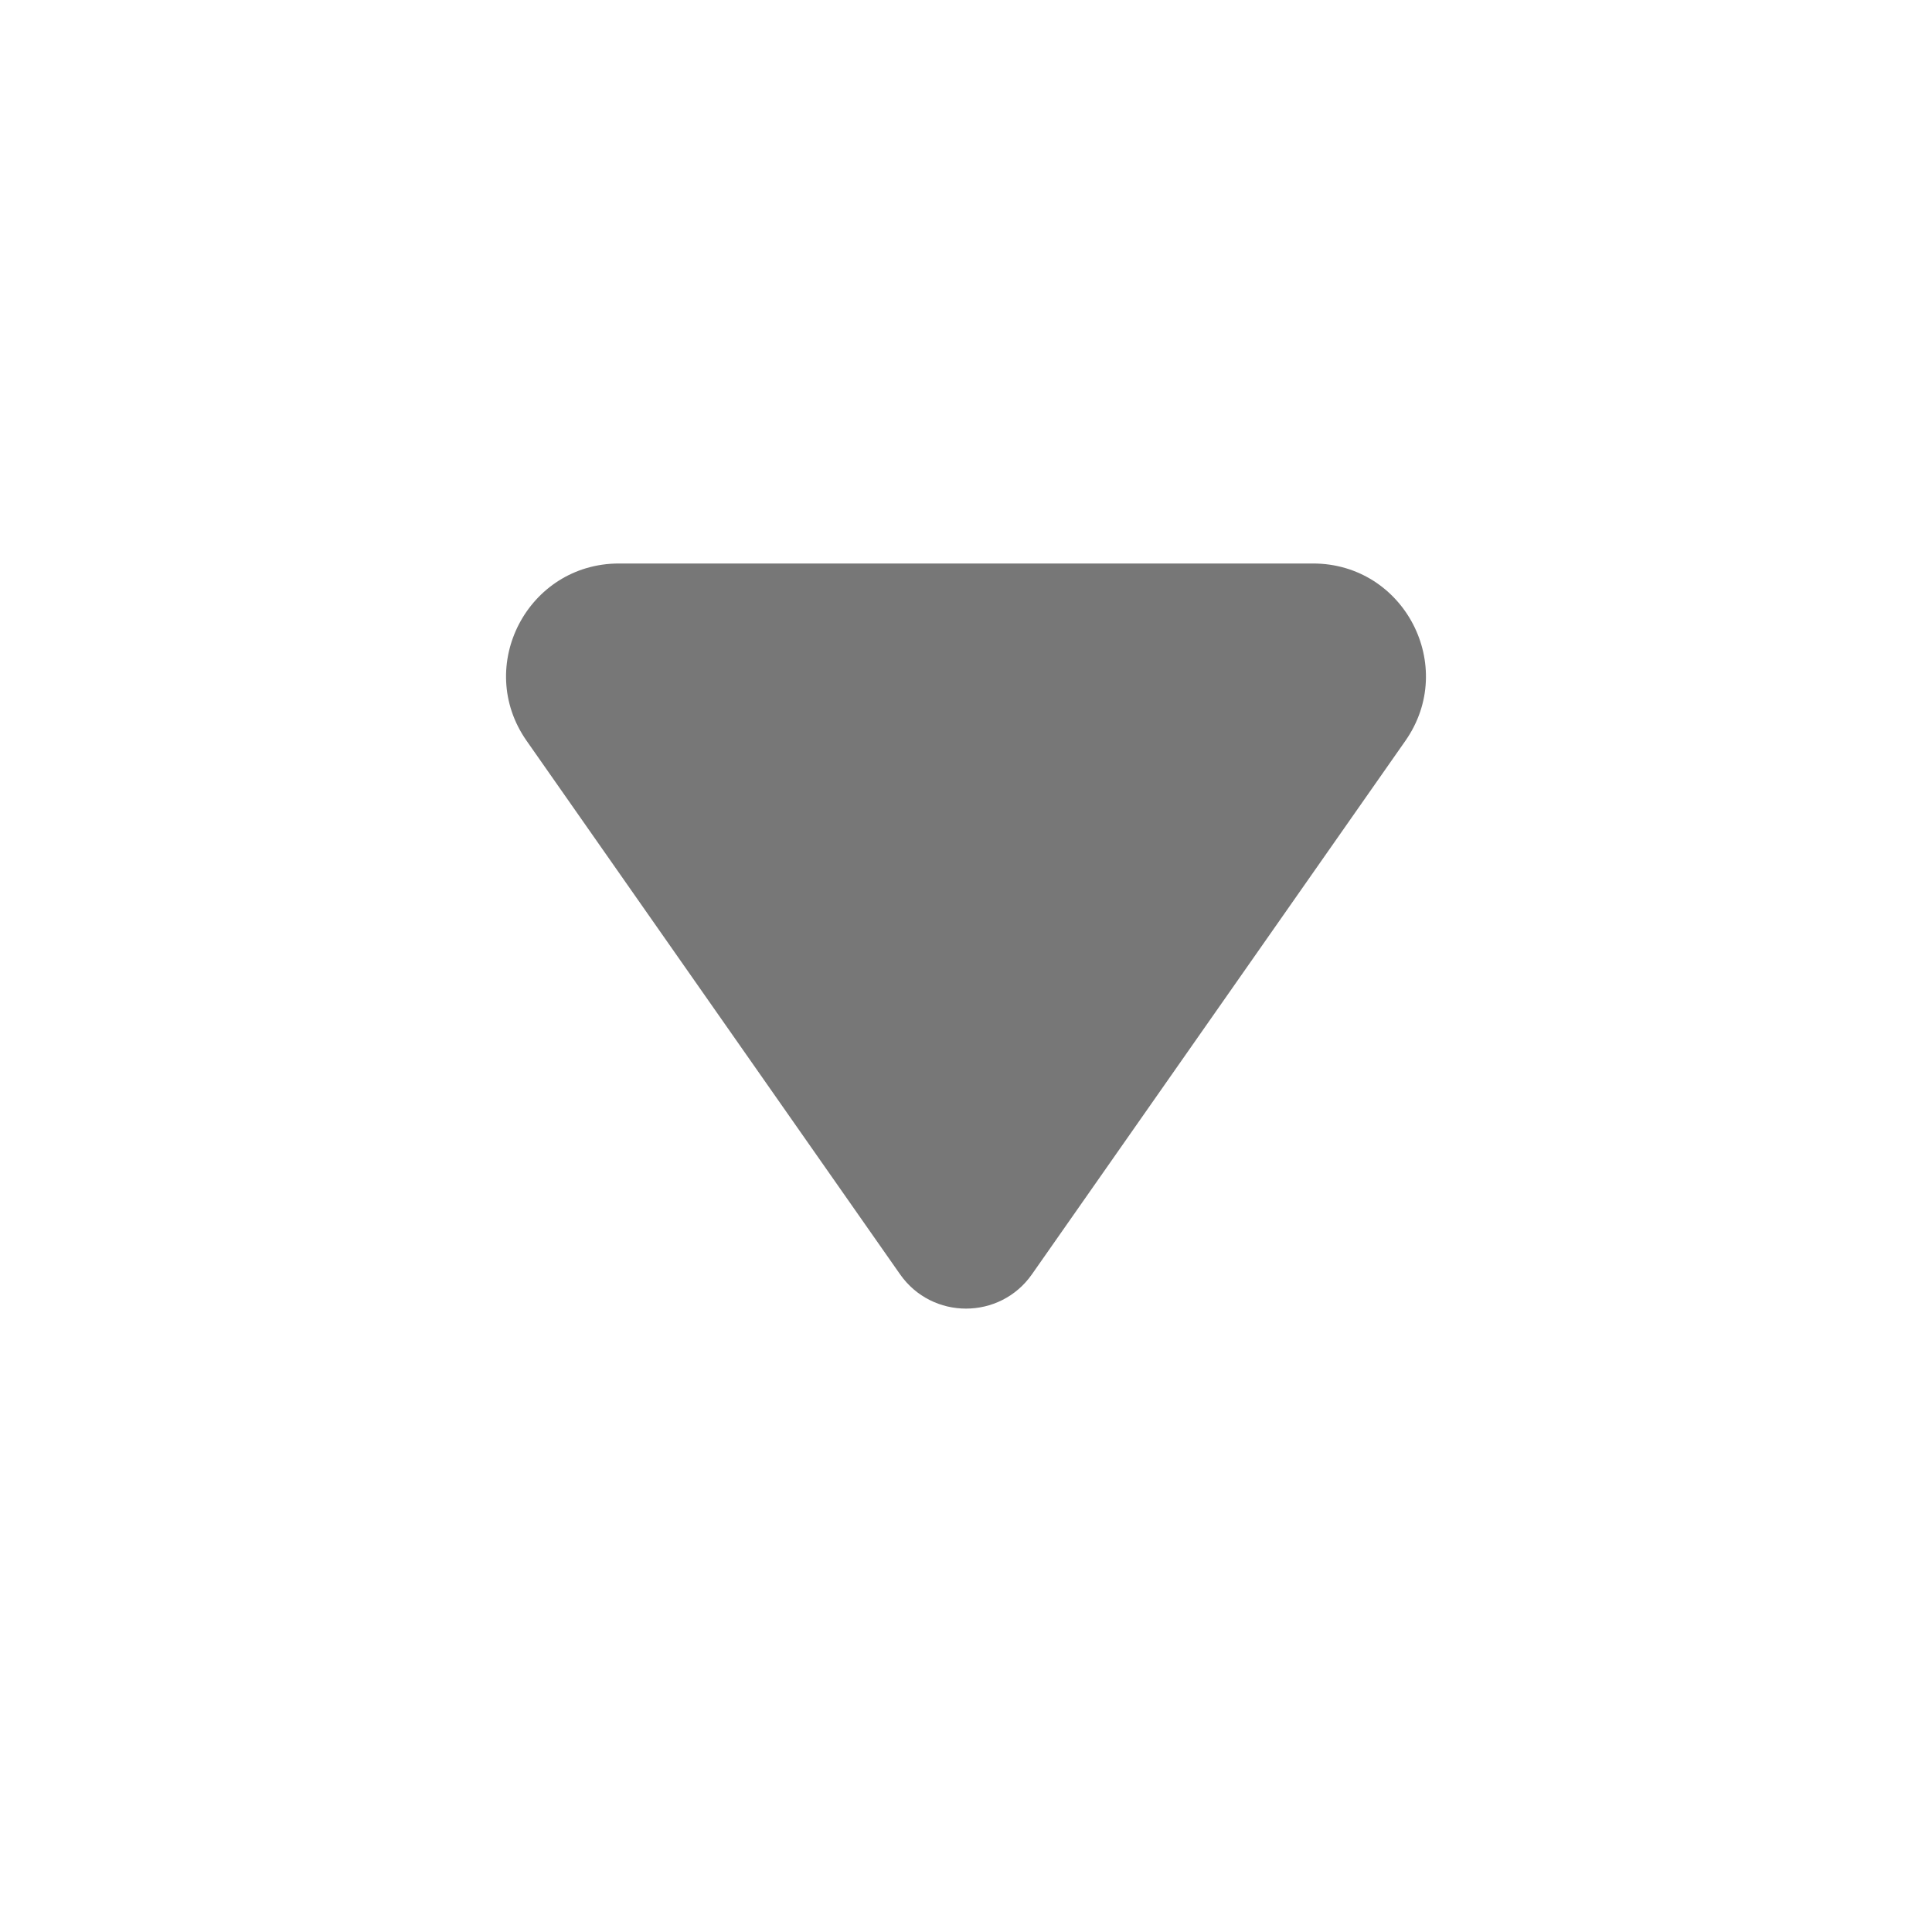
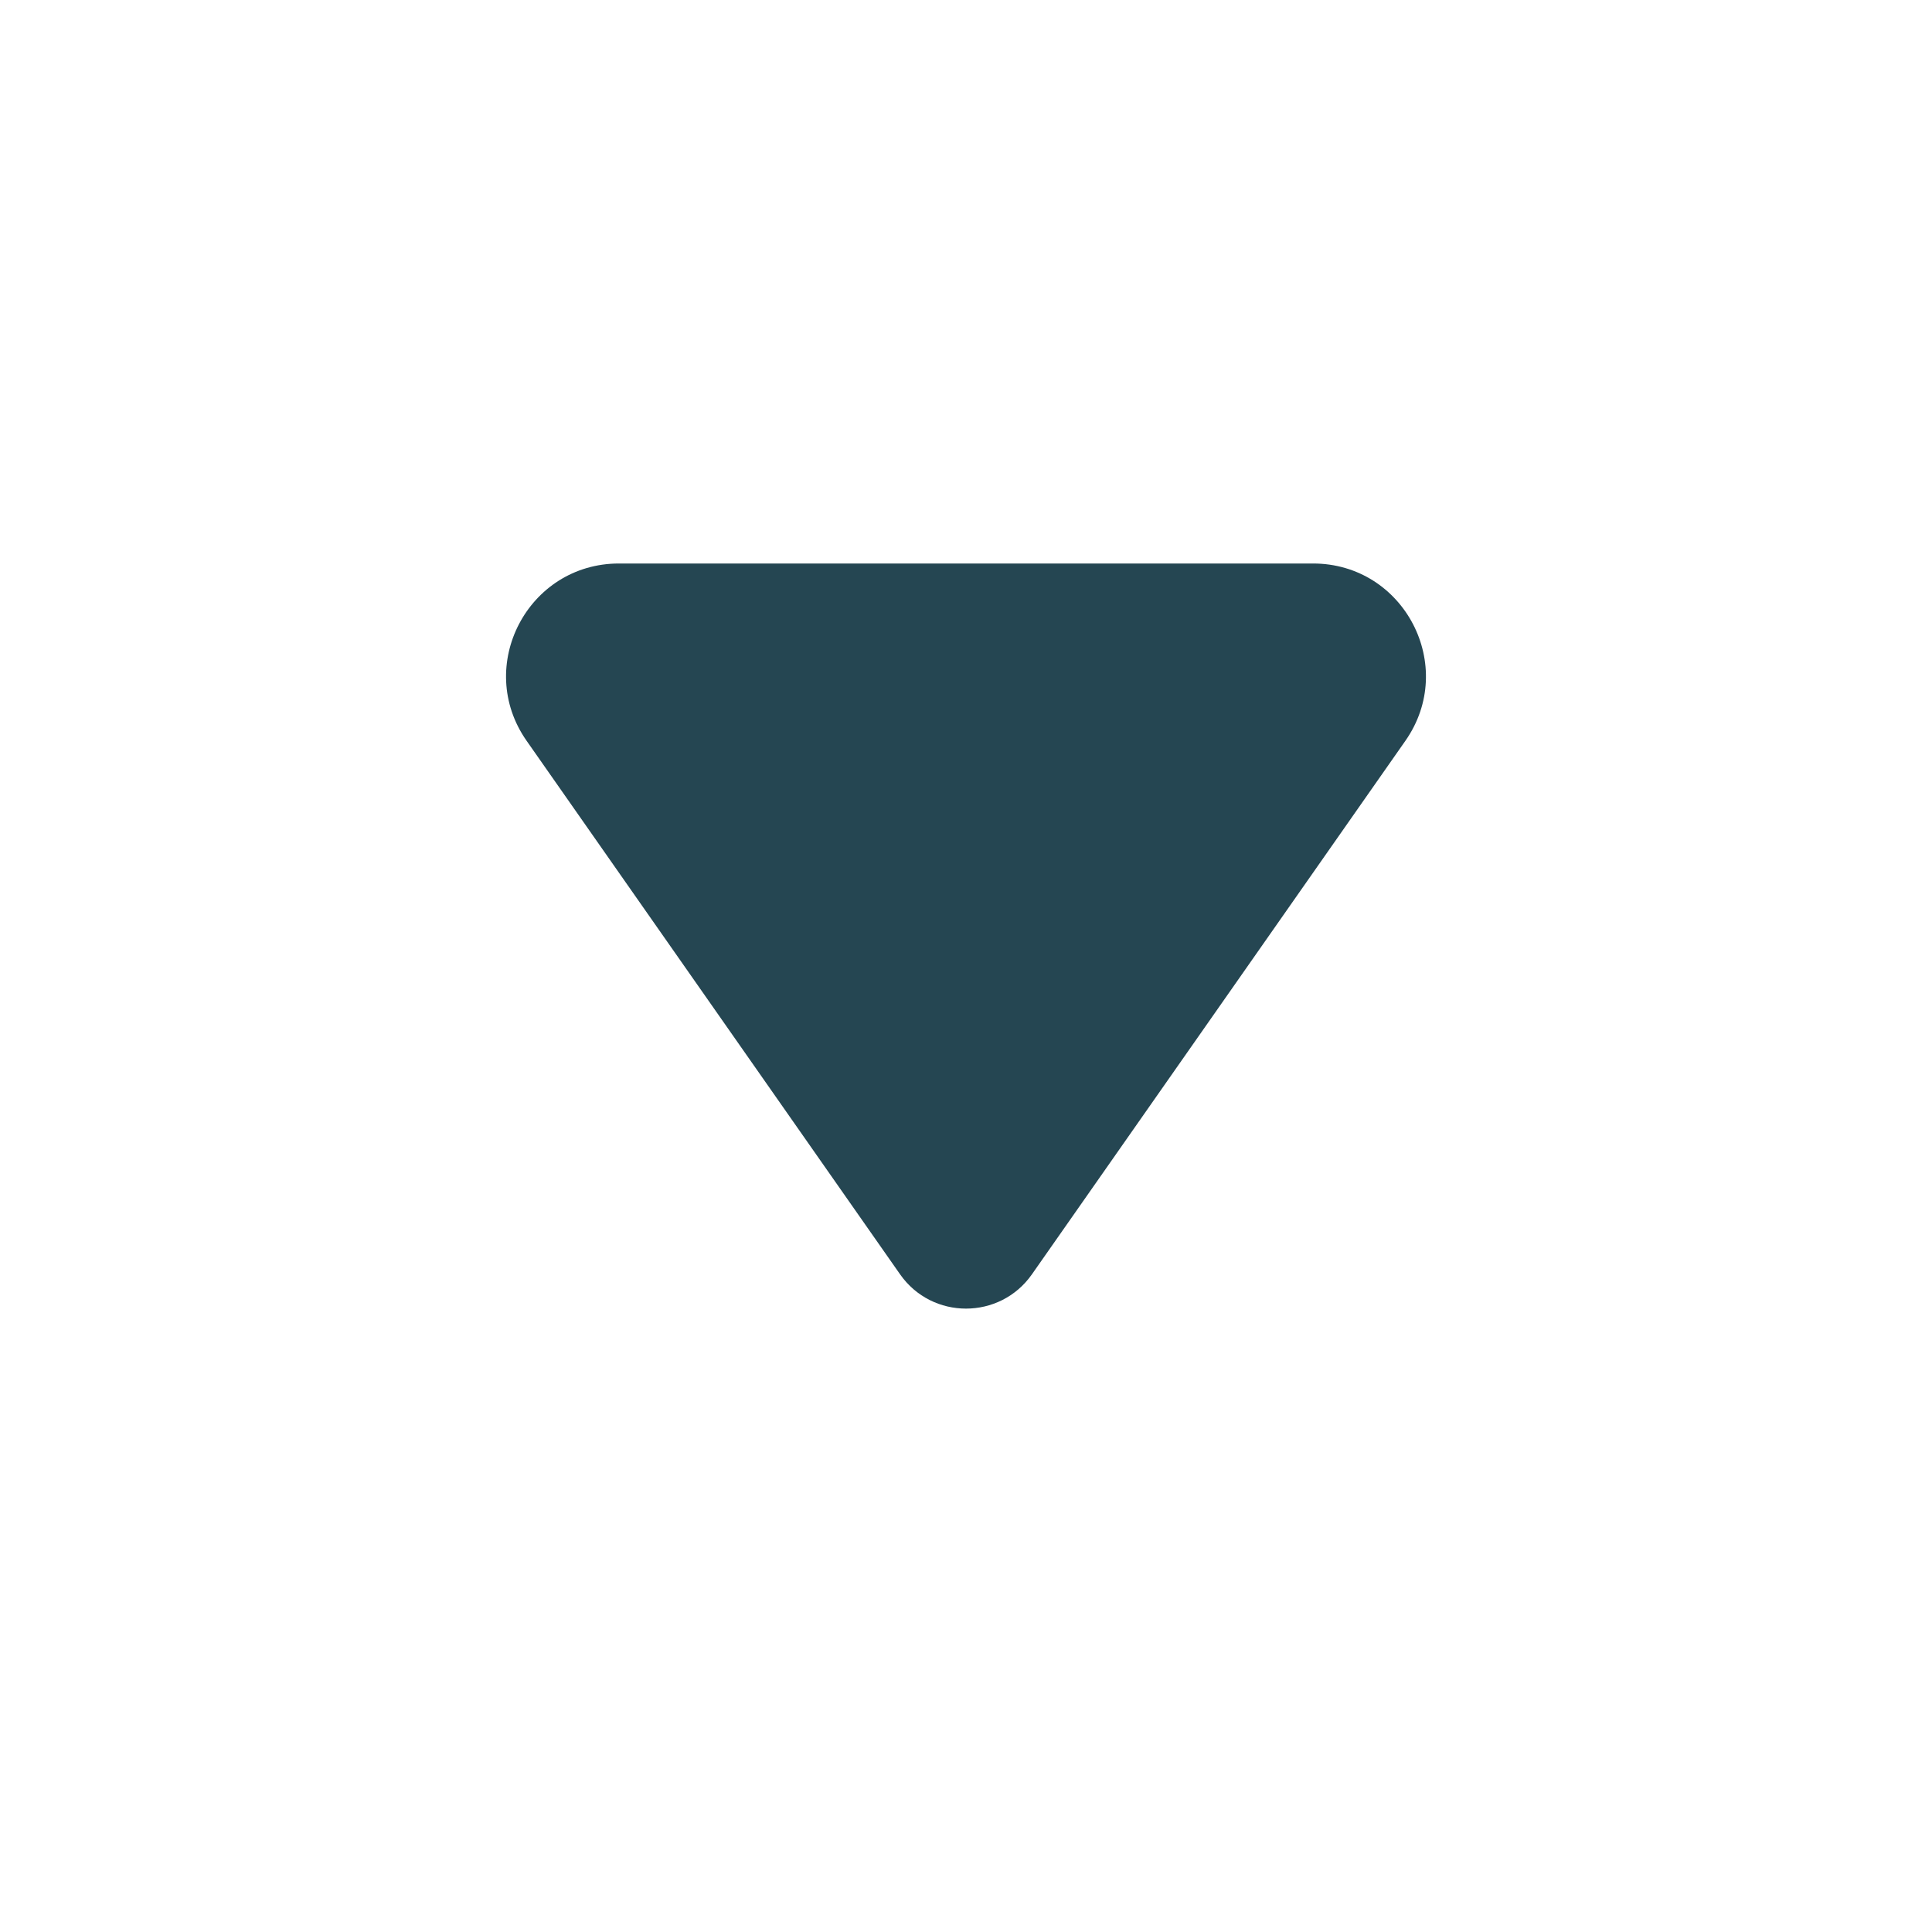
<svg xmlns="http://www.w3.org/2000/svg" width="24" height="24" viewBox="0 0 24 24" fill="none">
-   <path d="M11.181 15.83L6.542 9.203C5.892 8.275 6.556 7 7.689 7L16.311 7C17.444 7 18.108 8.275 17.458 9.203L12.819 15.83C12.421 16.398 11.579 16.398 11.181 15.83Z" fill="#777" />
+   <path d="M11.181 15.83L6.542 9.203C5.892 8.275 6.556 7 7.689 7L16.311 7C17.444 7 18.108 8.275 17.458 9.203L12.819 15.83C12.421 16.398 11.579 16.398 11.181 15.83Z" fill="#254652" />
</svg>
